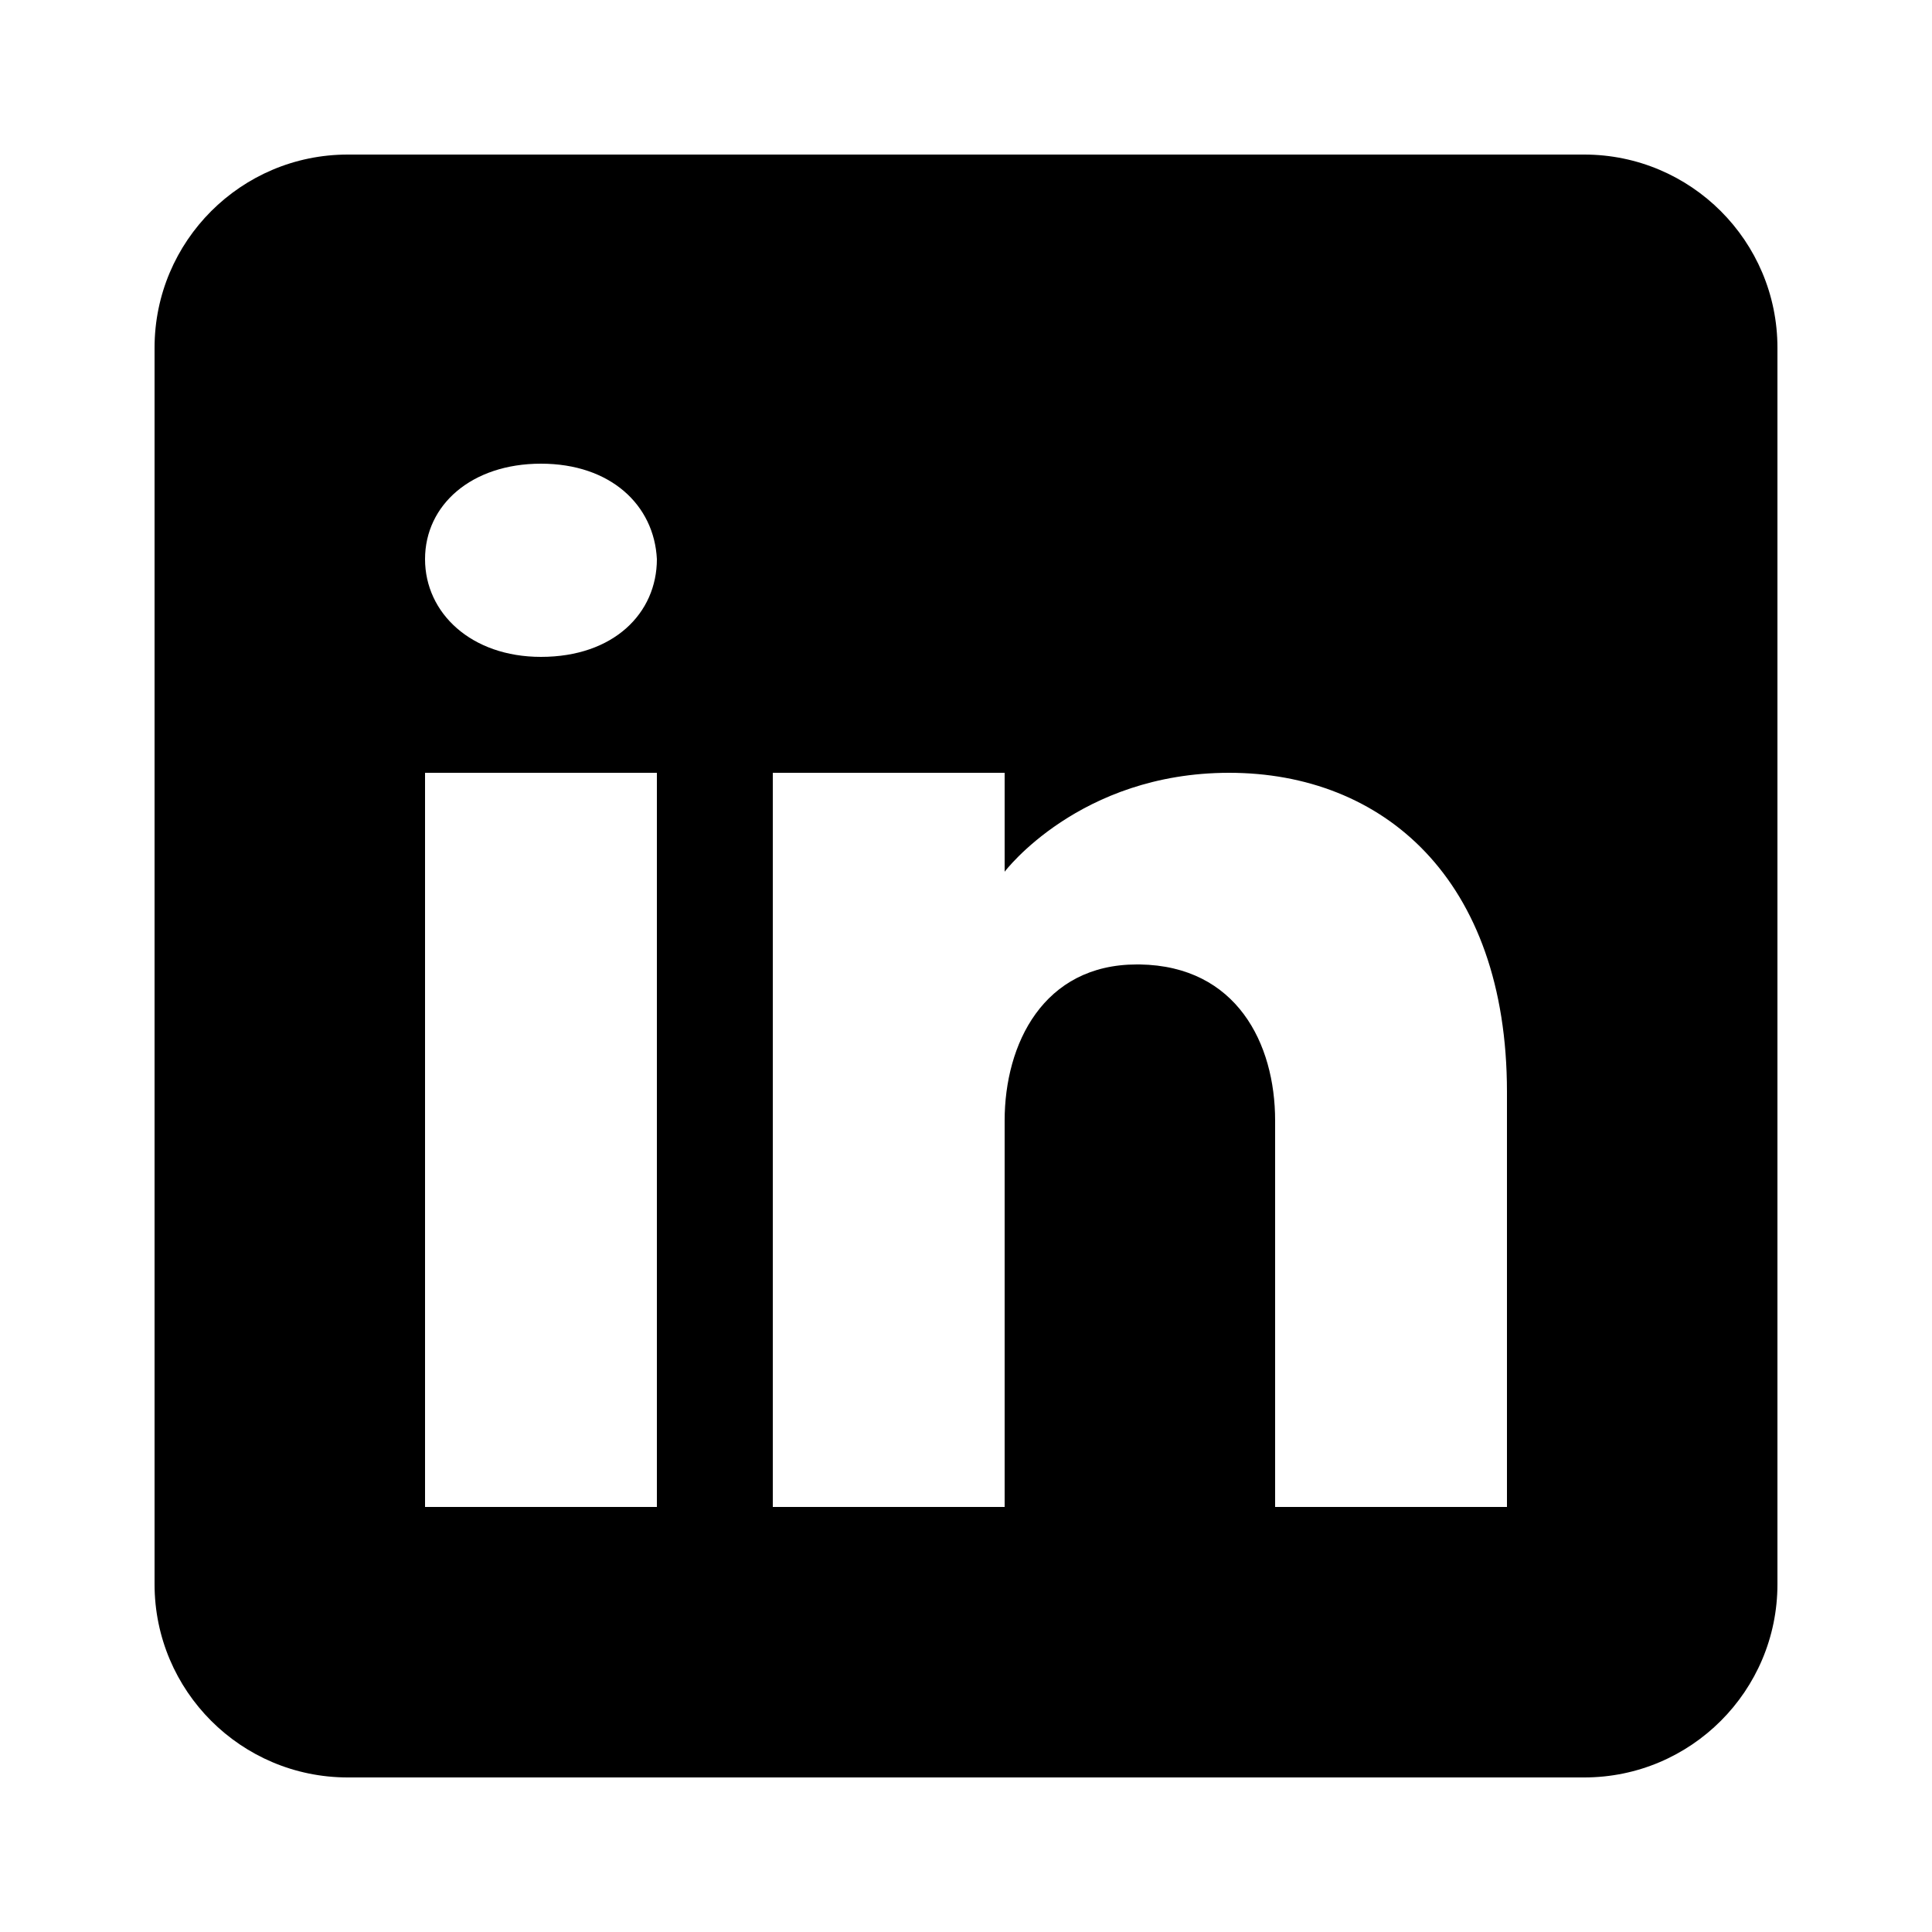
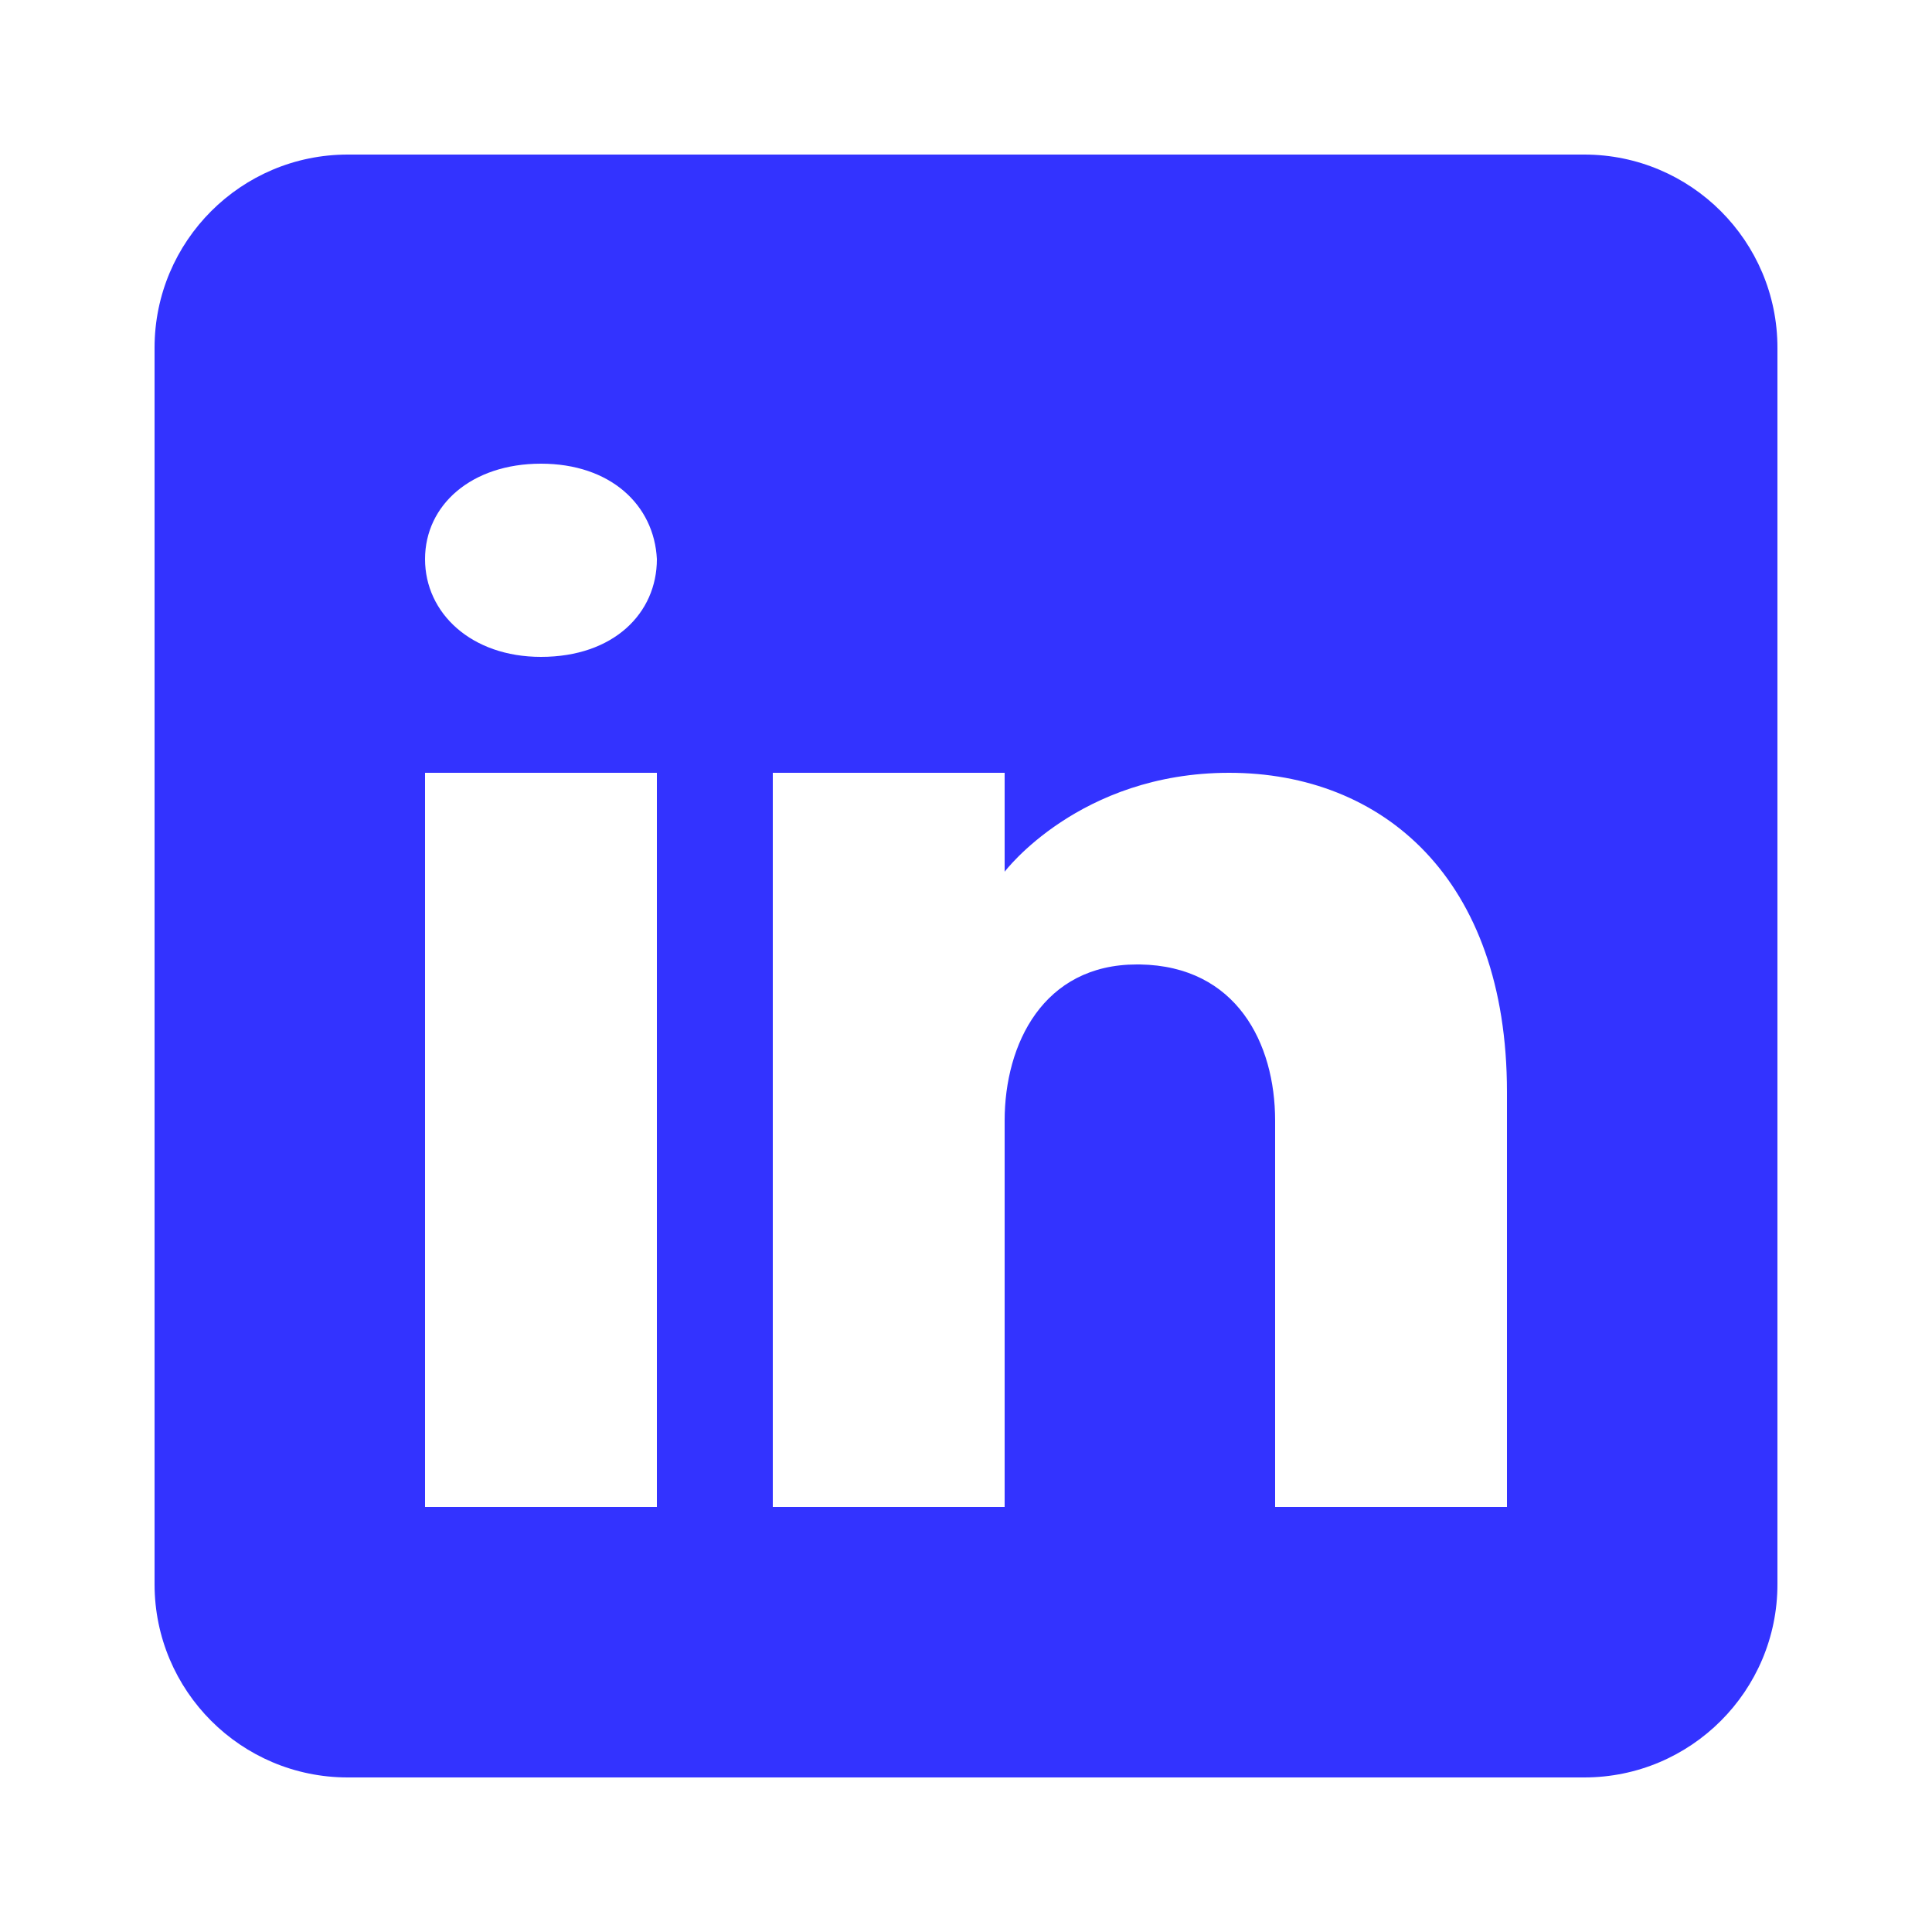
- <svg xmlns="http://www.w3.org/2000/svg" viewBox="0 0 50 50" width="50px">
+ <svg xmlns="http://www.w3.org/2000/svg" viewBox="0 0 50 50" width="50px" fill="#33f">
  <path d="M41,4H9C6.24,4,4,6.24,4,9v32c0,2.76,2.24,5,5,5h32c2.76,0,5-2.24,5-5V9C46,6.24,43.76,4,41,4z M17,20v19h-6V20H17z M11,14.47c0-1.4,1.2-2.47,3-2.47s2.93,1.07,3,2.47c0,1.4-1.12,2.53-3,2.53C12.2,17,11,15.87,11,14.47z M39,39h-6c0,0,0-9.26,0-10 c0-2-1-4-3.5-4.04h-0.08C27,24.96,26,27.02,26,29c0,0.91,0,10,0,10h-6V20h6v2.56c0,0,1.93-2.56,5.81-2.56 c3.97,0,7.19,2.73,7.19,8.26V39z" />
</svg>
